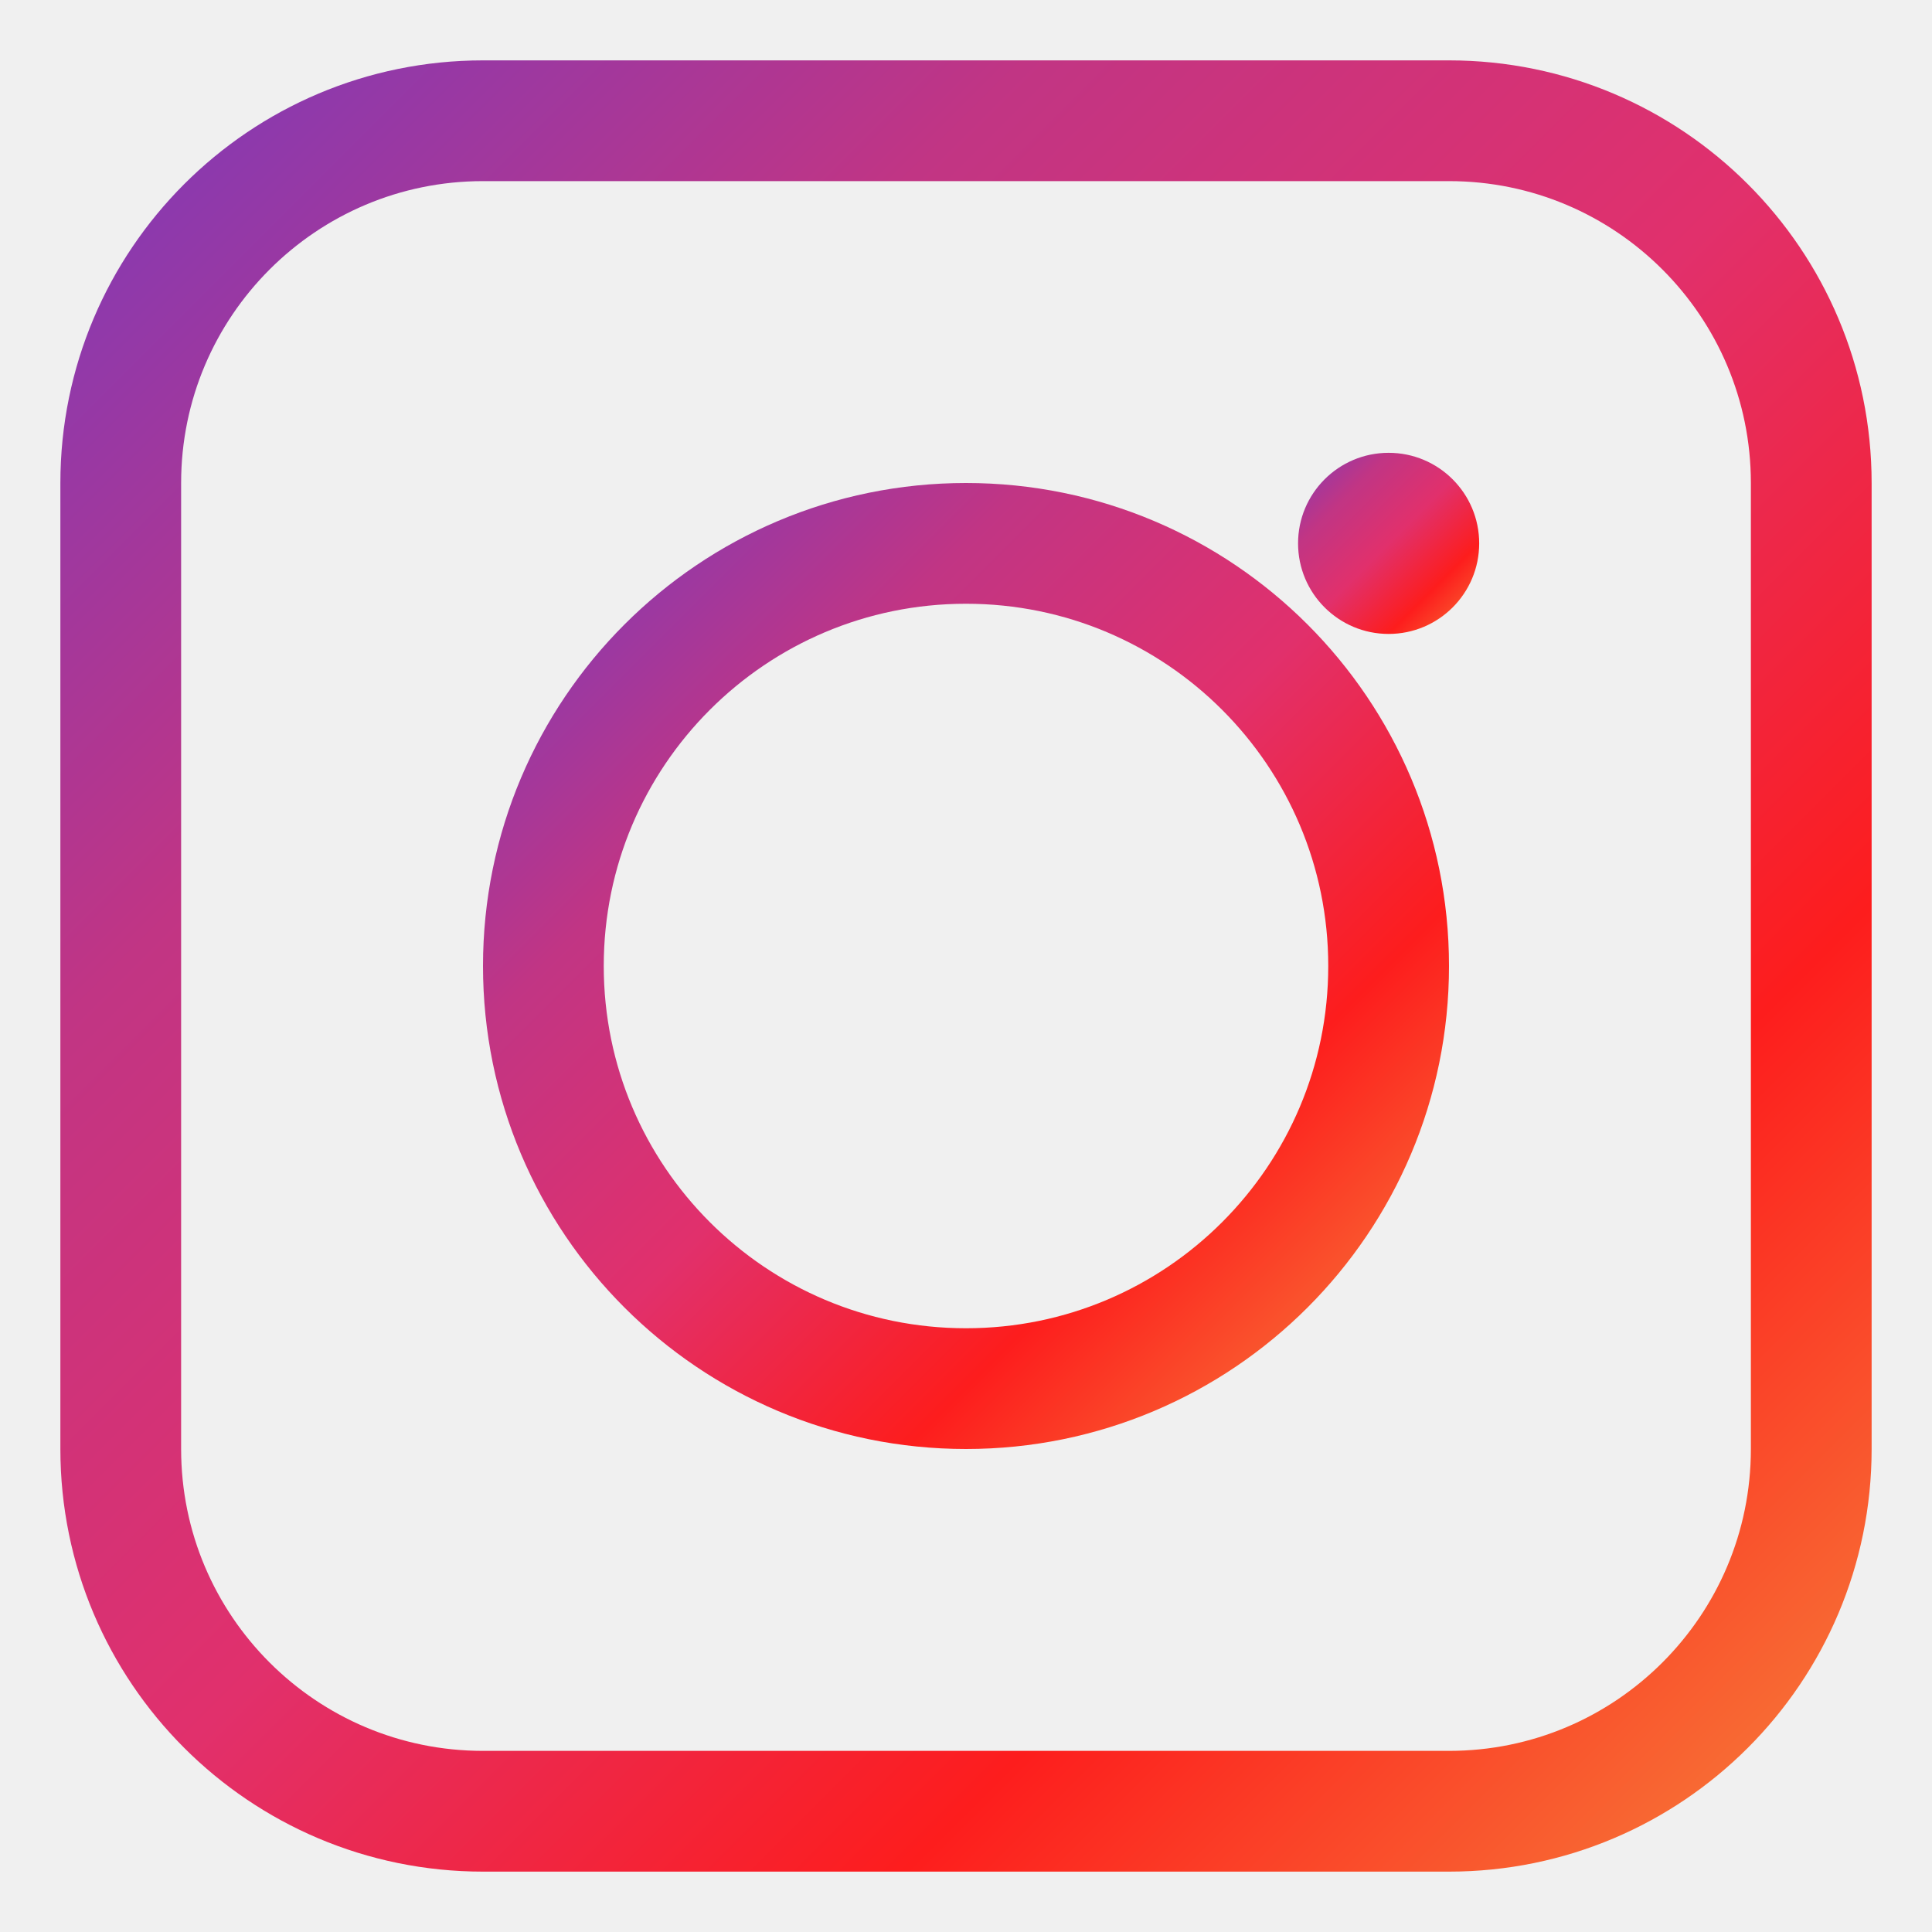
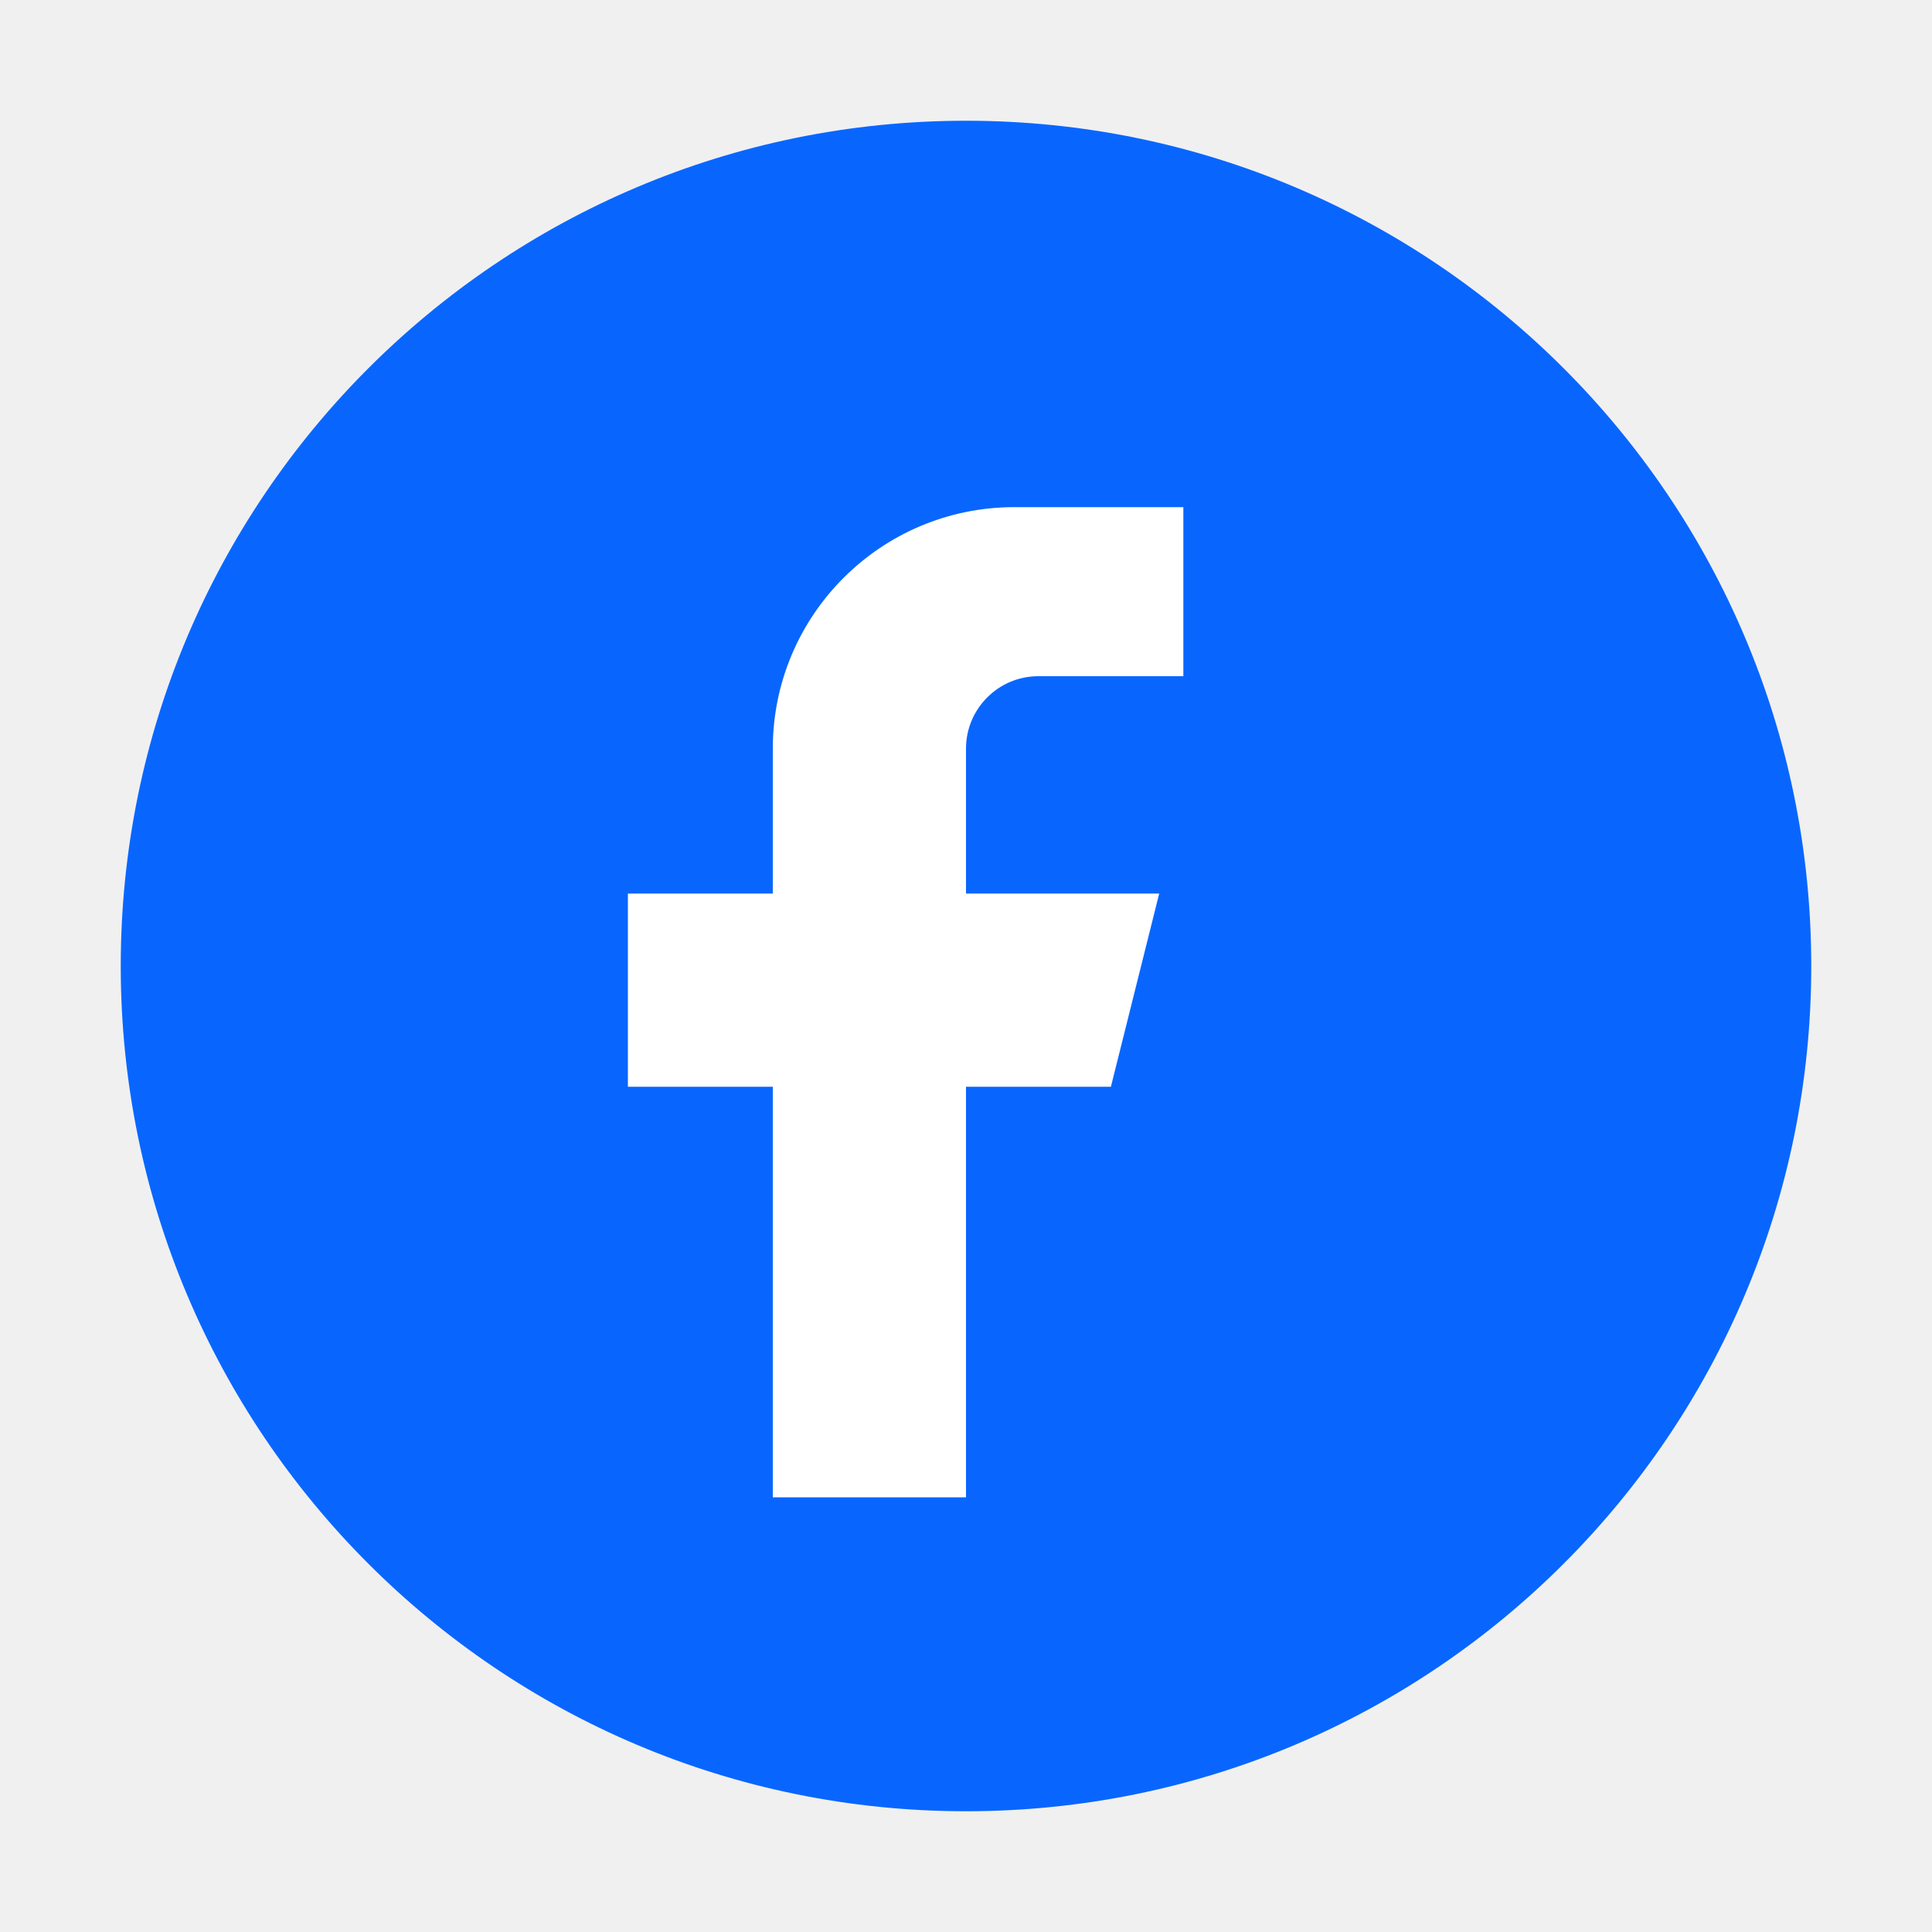
- <svg xmlns="http://www.w3.org/2000/svg" viewBox="0 0 256 256" width="256" height="256" role="img" aria-label="Instagram">
-   <defs>
-     <linearGradient id="igGradient" x1="0%" y1="0%" x2="100%" y2="100%">
-       <stop offset="0%" stop-color="#833AB4" />
-       <stop offset="25%" stop-color="#C13584" />
-       <stop offset="50%" stop-color="#E1306C" />
-       <stop offset="75%" stop-color="#FD1D1D" />
-       <stop offset="100%" stop-color="#F77737" />
-     </linearGradient>
-   </defs>
-   <rect x="16" y="16" width="224" height="224" rx="48" ry="48" fill="none" stroke="url(#igGradient)" stroke-width="16" />
-   <circle cx="128" cy="128" r="56" fill="none" stroke="url(#igGradient)" stroke-width="16" />
-   <circle cx="184" cy="72" r="12" fill="url(#igGradient)" />
+ <svg xmlns="http://www.w3.org/2000/svg" viewBox="0 0 256 256" width="256" height="256" role="img" aria-label="Facebook">
+   <circle cx="128" cy="128" r="112" fill="#0866FF" />
+   <g transform="scale(3.2)">
+     <path fill="#FFFFFF" d="M49 28h-6c-1.657 0-3 1.343-3 3v6h8l-2 8h-6v17h-8V45h-6v-8h6v-6c0-5.523 4.477-10 10-10h7v7z" />
+   </g>
</svg>
